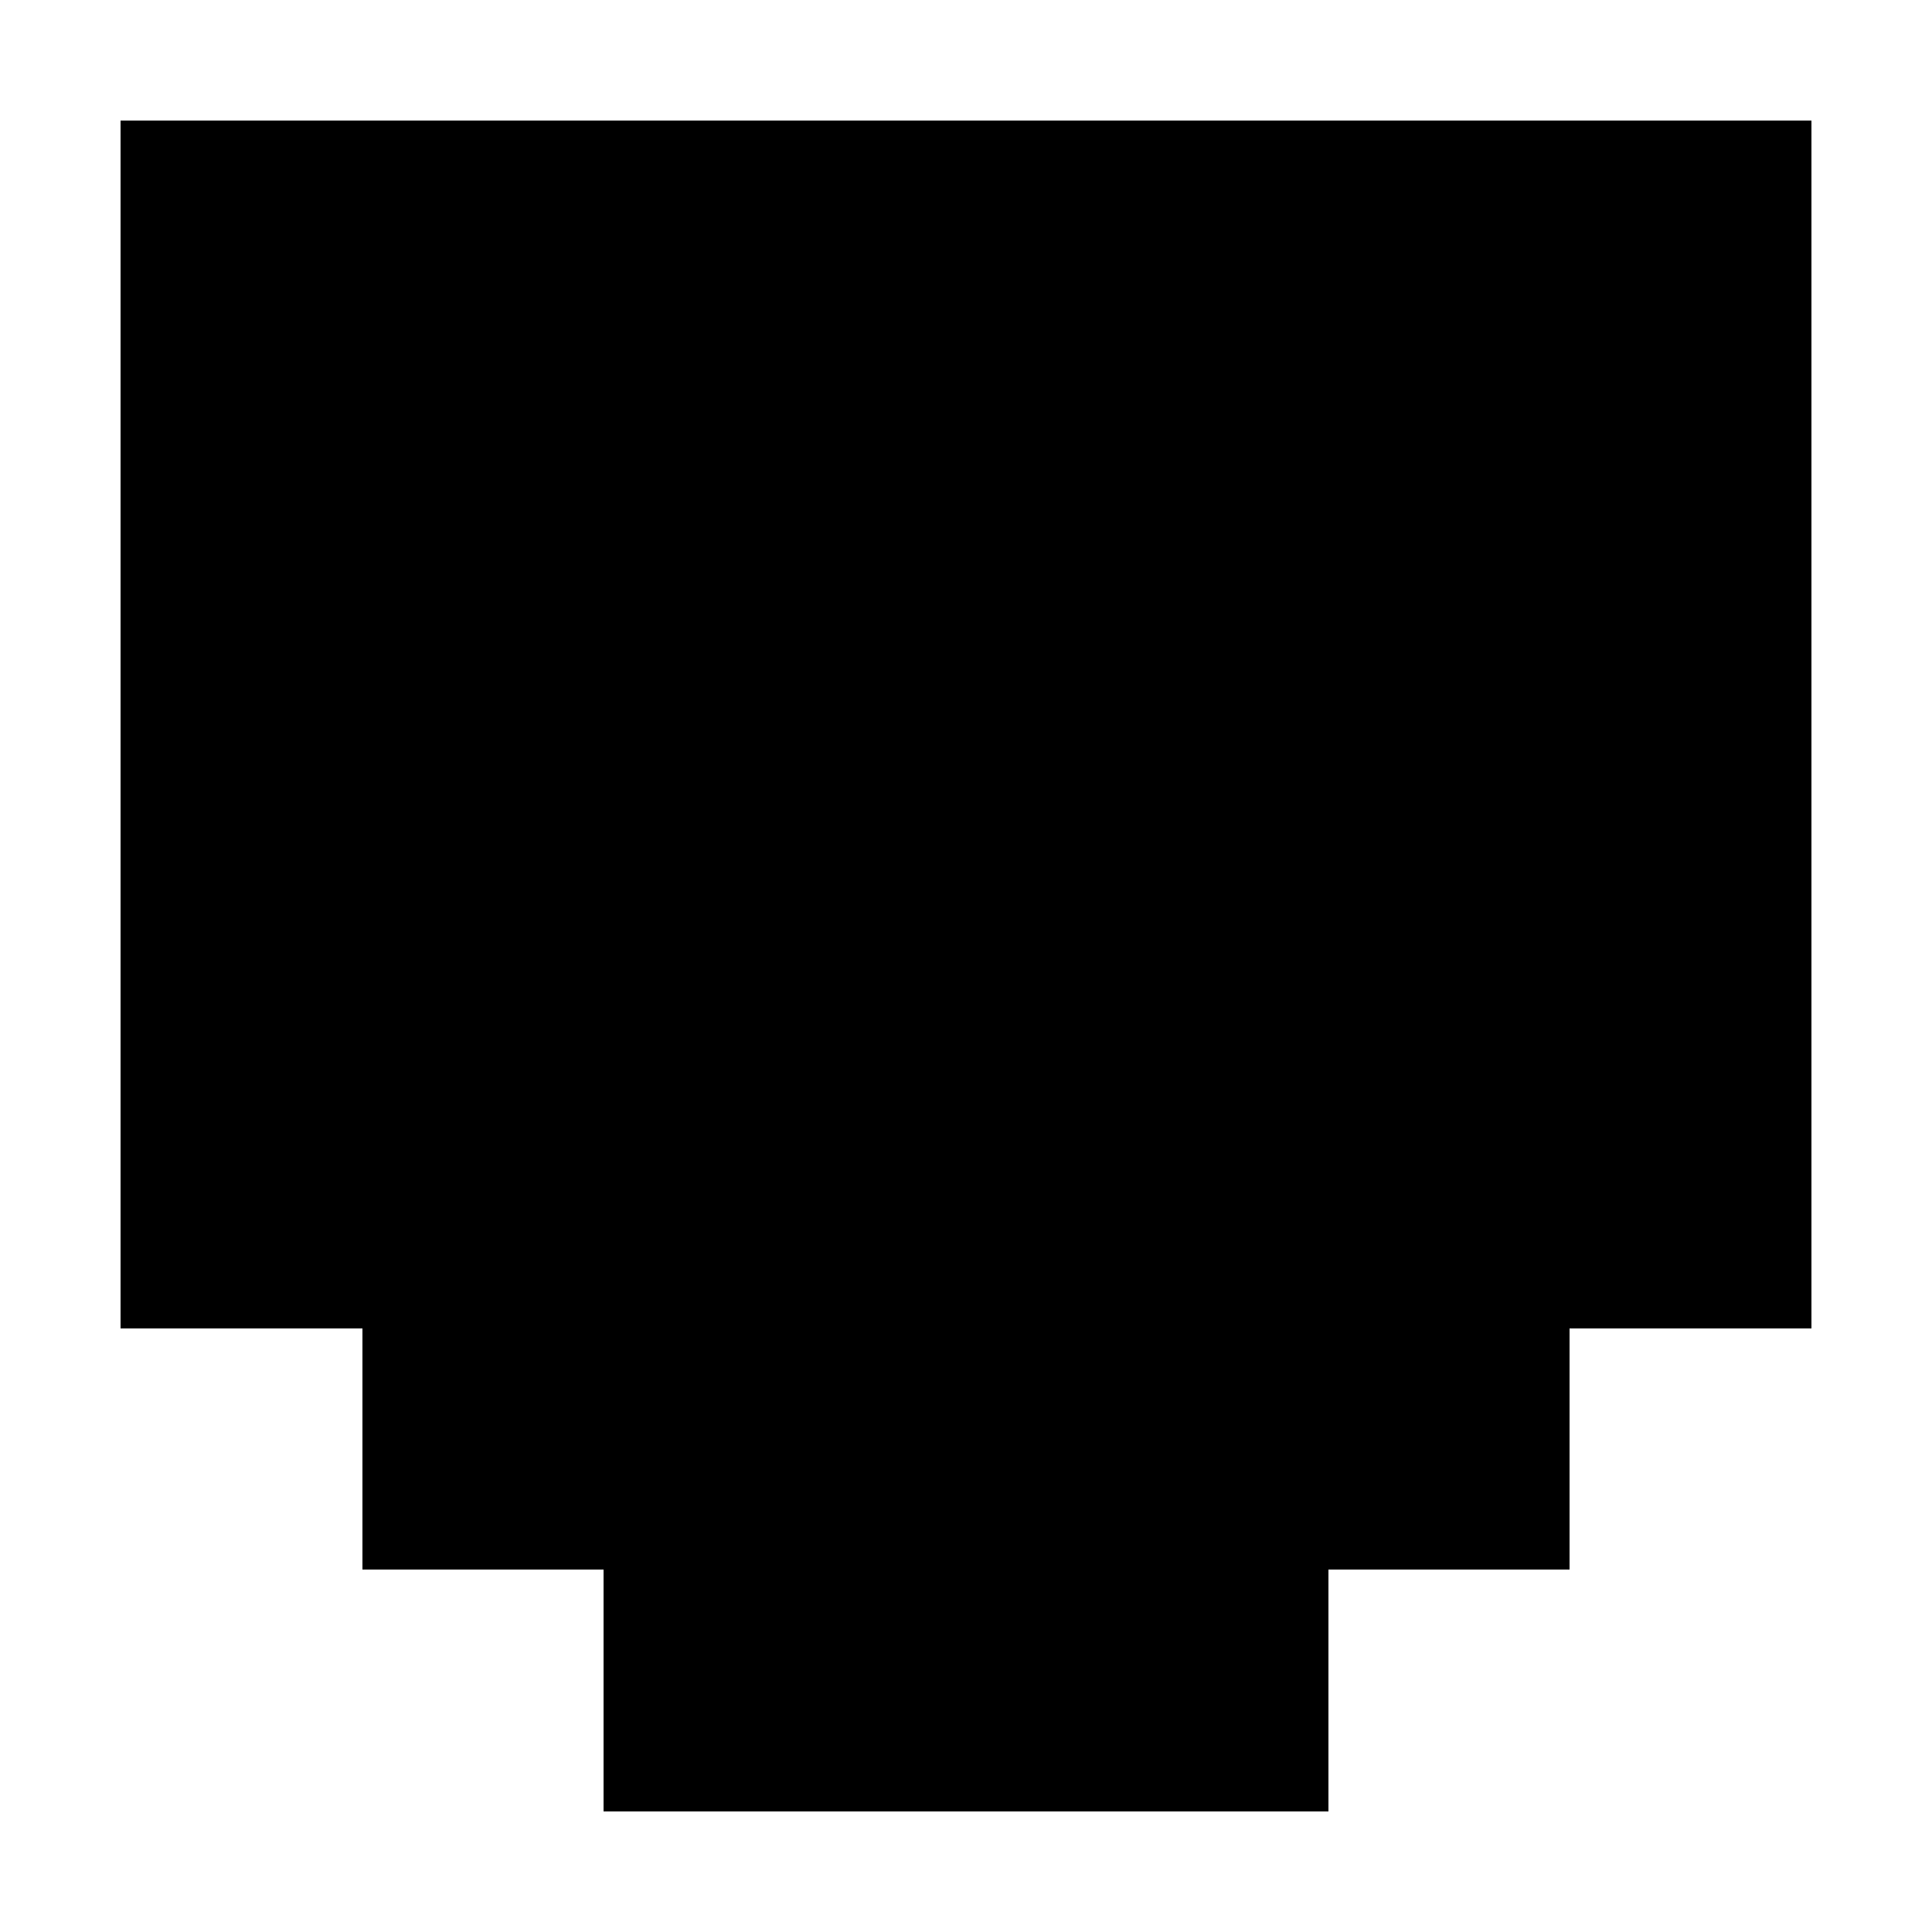
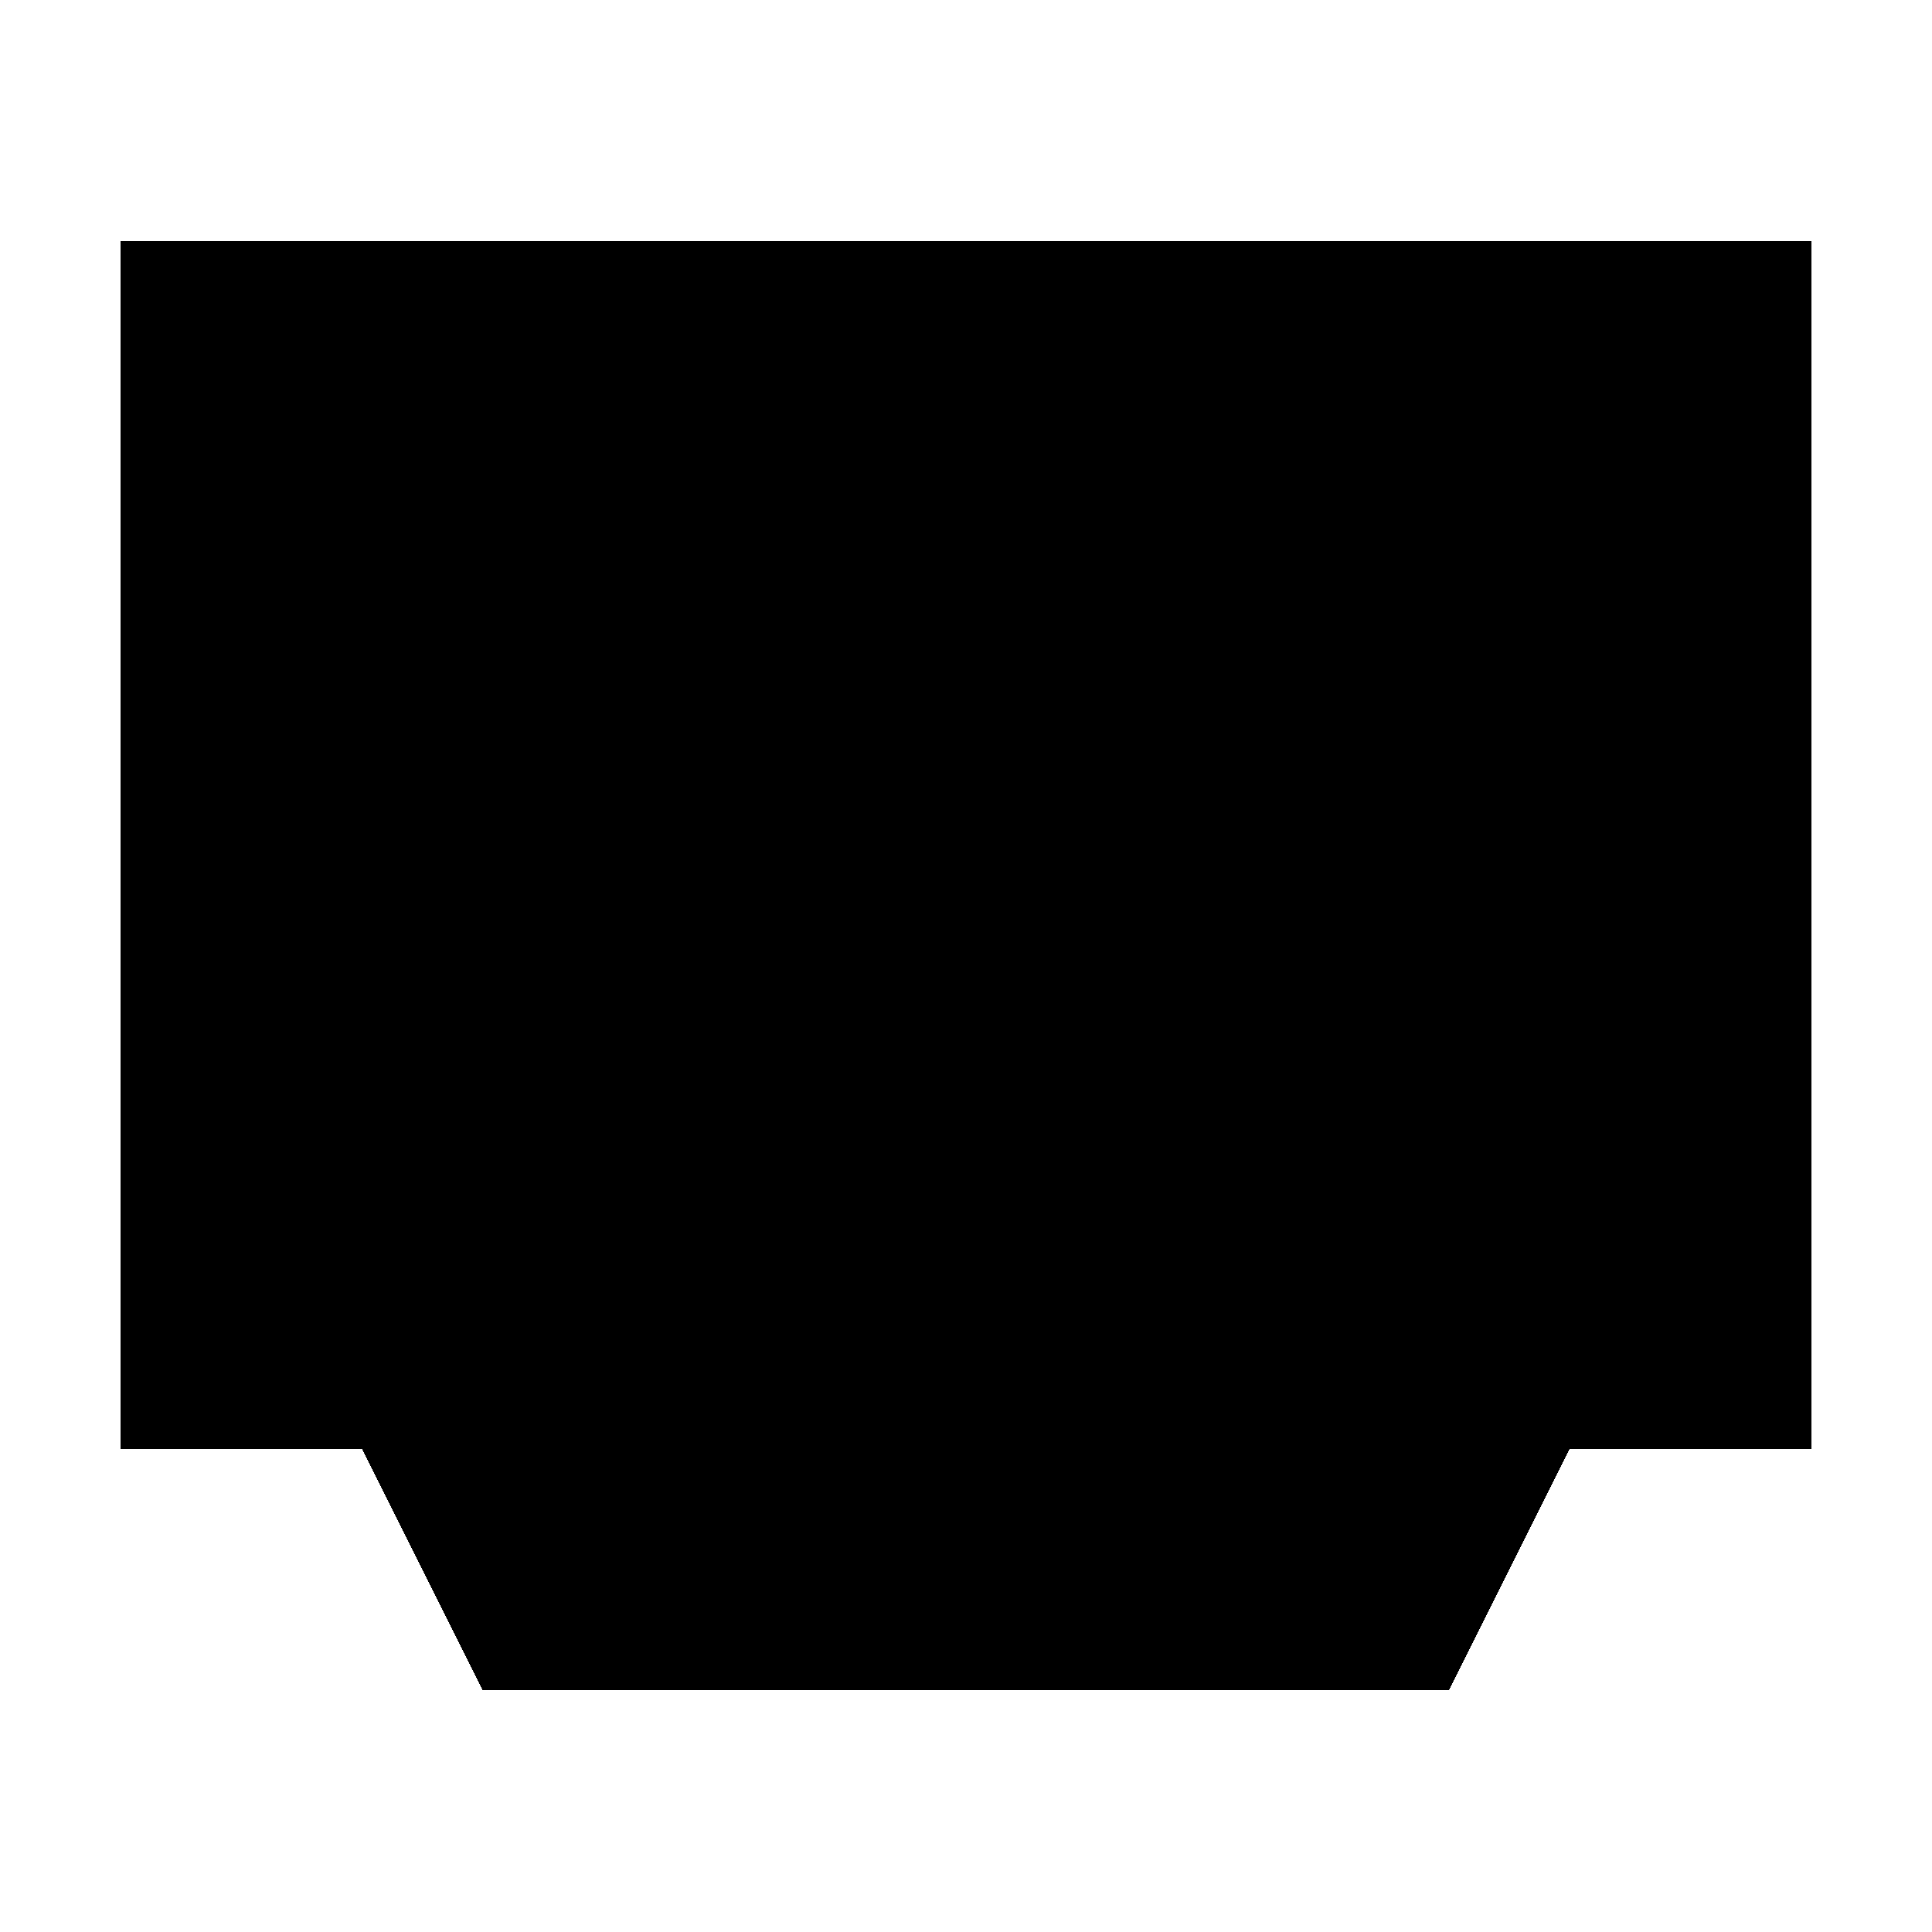
<svg xmlns="http://www.w3.org/2000/svg" xmlns:xlink="http://www.w3.org/1999/xlink" width="16" height="16" id="svg2" version="1.1" shape-rendering="crispEdges">
  <defs id="defs4">
    <linearGradient id="linearGradient5306">
      <stop style="stop-color:#ffffff;stop-opacity:0.099;" offset="0" id="stop5308" />
      <stop style="stop-color:#ffffff;stop-opacity:0;" offset="1" id="stop5310" />
    </linearGradient>
    <linearGradient id="linearGradient5290">
      <stop style="stop-color:#00ffff;stop-opacity:0.098;" offset="0" id="stop5292" />
      <stop id="stop6740" offset="0.5" style="stop-color:#00ff7f;stop-opacity:0.047;" />
      <stop style="stop-color:#00ff00;stop-opacity:0;" offset="1" id="stop5294" />
    </linearGradient>
    <linearGradient id="linearGradient5188">
      <stop style="stop-color:#64b5f6;stop-opacity:0.247;" offset="0" id="stop5198" />
      <stop style="stop-color:#64b5f6;stop-opacity:0;" offset="1" id="stop5192" />
    </linearGradient>
    <linearGradient id="linearGradient3975">
      <stop style="stop-color:#ff5555;stop-opacity:1;" offset="0" id="stop3977" />
    </linearGradient>
    <linearGradient id="linearGradient3969">
      <stop style="stop-color:#87cdde;stop-opacity:1;" offset="0" id="stop3971" />
    </linearGradient>
    <filter id="filter3945" x="0" y="6" width="1.2" style="color-interpolation-filters:sRGB">
      <feDiffuseLighting id="feDiffuseLighting3947" lighting-color="#fdfdfd" surfaceScale="121.495" diffuseConstant="28.448" />
    </filter>
    <filter id="filter3979" style="color-interpolation-filters:sRGB">
      <feFlood flood-opacity="0.2" flood-color="rgb(0,0,0)" result="flood" id="feFlood3981" />
      <feComposite in="flood" in2="SourceGraphic" operator="in" result="composite1" id="feComposite3983" />
      <feGaussianBlur stdDeviation="6" result="blur" id="feGaussianBlur3985" />
      <feOffset dx="0" dy="6" result="offset" id="feOffset3987" />
      <feComposite in="SourceGraphic" in2="offset" operator="over" result="fbSourceGraphic" id="feComposite3989" />
      <feColorMatrix result="fbSourceGraphicAlpha" in="fbSourceGraphic" values="0 0 0 -1 0 0 0 0 -1 0 0 0 0 -1 0 0 0 0 1 0" id="feColorMatrix3991" />
      <feFlood id="feFlood3993" flood-opacity="0.2" flood-color="rgb(0,0,0)" result="flood" in="fbSourceGraphic" />
      <feComposite id="feComposite3995" in2="fbSourceGraphic" in="flood" operator="in" result="composite1" />
      <feGaussianBlur id="feGaussianBlur3997" stdDeviation="6" result="blur" />
      <feOffset id="feOffset3999" dx="0" dy="6" result="offset" />
      <feComposite id="feComposite4001" in2="offset" in="fbSourceGraphic" operator="over" result="composite2" />
    </filter>
    <filter style="color-interpolation-filters:sRGB" id="filter3876">
      <feFlood flood-opacity="0.2" flood-color="rgb(0,0,0)" result="flood" id="feFlood3878" />
      <feComposite in="flood" in2="SourceGraphic" operator="in" result="composite1" id="feComposite3880" />
      <feGaussianBlur stdDeviation="6" result="blur" id="feGaussianBlur3882" />
      <feOffset dx="0" dy="6" result="offset" id="feOffset3884" />
      <feComposite in="SourceGraphic" in2="offset" operator="over" result="fbSourceGraphic" id="feComposite3886" />
      <feColorMatrix result="fbSourceGraphicAlpha" in="fbSourceGraphic" values="0 0 0 -1 0 0 0 0 -1 0 0 0 0 -1 0 0 0 0 1 0" id="feColorMatrix3888" />
      <feFlood id="feFlood3890" flood-opacity="0.397" flood-color="rgb(0,0,0)" result="flood" in="fbSourceGraphic" />
      <feComposite id="feComposite3892" in2="fbSourceGraphic" in="flood" operator="in" result="composite1" />
      <feGaussianBlur id="feGaussianBlur3894" stdDeviation="19.2" result="blur" />
      <feOffset id="feOffset3896" dx="0" dy="6" result="offset" />
      <feComposite id="feComposite3898" in2="offset" in="fbSourceGraphic" operator="over" result="fbSourceGraphic" />
      <feColorMatrix result="fbSourceGraphicAlpha" in="fbSourceGraphic" values="0 0 0 -1 0 0 0 0 -1 0 0 0 0 -1 0 0 0 0 1 0" id="feColorMatrix3900" />
      <feFlood id="feFlood3902" flood-opacity="0.8" flood-color="rgb(0,0,0)" result="flood" in="fbSourceGraphic" />
      <feComposite id="feComposite3904" in2="fbSourceGraphic" in="flood" operator="in" result="composite1" />
      <feGaussianBlur id="feGaussianBlur3906" stdDeviation="19.2" result="blur" />
      <feOffset id="feOffset3908" dx="0" dy="6" result="offset" />
      <feComposite id="feComposite3910" in2="offset" in="fbSourceGraphic" operator="over" result="fbSourceGraphic" />
      <feColorMatrix result="fbSourceGraphicAlpha" in="fbSourceGraphic" values="0 0 0 -1 0 0 0 0 -1 0 0 0 0 -1 0 0 0 0 1 0" id="feColorMatrix3912" />
      <feFlood id="feFlood3914" flood-opacity="0.8" flood-color="rgb(0,0,0)" result="flood" in="fbSourceGraphic" />
      <feComposite id="feComposite3916" in2="fbSourceGraphic" in="flood" operator="in" result="composite1" />
      <feGaussianBlur id="feGaussianBlur3918" stdDeviation="26.1" result="blur" />
      <feOffset id="feOffset3920" dx="0" dy="6" result="offset" />
      <feComposite id="feComposite3922" in2="offset" in="fbSourceGraphic" operator="over" result="fbSourceGraphic" />
      <feColorMatrix result="fbSourceGraphicAlpha" in="fbSourceGraphic" values="0 0 0 -1 0 0 0 0 -1 0 0 0 0 -1 0 0 0 0 1 0" id="feColorMatrix3924" />
      <feFlood id="feFlood3926" flood-opacity="0.8" flood-color="rgb(0,0,0)" result="flood" in="fbSourceGraphic" />
      <feComposite id="feComposite3928" in2="fbSourceGraphic" in="flood" operator="in" result="composite1" />
      <feGaussianBlur id="feGaussianBlur3930" stdDeviation="35.7" result="blur" />
      <feOffset id="feOffset3932" dx="0" dy="6" result="offset" />
      <feComposite id="feComposite3934" in2="offset" in="fbSourceGraphic" operator="over" result="fbSourceGraphic" />
      <feColorMatrix result="fbSourceGraphicAlpha" in="fbSourceGraphic" values="0 0 0 -1 0 0 0 0 -1 0 0 0 0 -1 0 0 0 0 1 0" id="feColorMatrix3936" />
      <feFlood id="feFlood3938" flood-opacity="0.8" flood-color="rgb(0,0,0)" result="flood" in="fbSourceGraphic" />
      <feComposite id="feComposite3940" in2="fbSourceGraphic" in="flood" operator="in" result="composite1" />
      <feGaussianBlur id="feGaussianBlur3942" stdDeviation="6" result="blur" />
      <feOffset id="feOffset3944" dx="0" dy="6" result="offset" />
      <feComposite id="feComposite3946" in2="offset" in="fbSourceGraphic" operator="over" result="fbSourceGraphic" />
      <feColorMatrix result="fbSourceGraphicAlpha" in="fbSourceGraphic" values="0 0 0 -1 0 0 0 0 -1 0 0 0 0 -1 0 0 0 0 1 0" id="feColorMatrix3948" />
      <feFlood id="feFlood3950" flood-opacity="0.8" flood-color="rgb(0,0,0)" result="flood" in="fbSourceGraphic" />
      <feComposite id="feComposite3952" in2="fbSourceGraphic" in="flood" operator="in" result="composite1" />
      <feGaussianBlur id="feGaussianBlur3954" stdDeviation="21.7" result="blur" />
      <feOffset id="feOffset3956" dx="0" dy="6" result="offset" />
      <feComposite id="feComposite3958" in2="offset" in="fbSourceGraphic" operator="over" result="fbSourceGraphic" />
      <feColorMatrix result="fbSourceGraphicAlpha" in="fbSourceGraphic" values="0 0 0 -1 0 0 0 0 -1 0 0 0 0 -1 0 0 0 0 1 0" id="feColorMatrix3960" />
      <feFlood id="feFlood3962" flood-opacity="0.8" flood-color="rgb(0,0,0)" result="flood" in="fbSourceGraphic" />
      <feComposite id="feComposite3964" in2="fbSourceGraphic" in="flood" operator="in" result="composite1" />
      <feGaussianBlur id="feGaussianBlur3966" stdDeviation="21.7" result="blur" />
      <feOffset id="feOffset3968" dx="0" dy="1.9" result="offset" />
      <feComposite id="feComposite3970" in2="offset" in="fbSourceGraphic" operator="over" result="fbSourceGraphic" />
      <feColorMatrix result="fbSourceGraphicAlpha" in="fbSourceGraphic" values="0 0 0 -1 0 0 0 0 -1 0 0 0 0 -1 0 0 0 0 1 0" id="feColorMatrix3972" />
      <feFlood id="feFlood3974" flood-opacity="0.8" flood-color="rgb(0,0,0)" result="flood" in="fbSourceGraphic" />
      <feComposite id="feComposite3976" in2="fbSourceGraphic" in="flood" operator="in" result="composite1" />
      <feGaussianBlur id="feGaussianBlur3978" stdDeviation="21.7" result="blur" />
      <feOffset id="feOffset3980" dx="3.6" dy="1.9" result="offset" />
      <feComposite id="feComposite3982" in2="offset" in="fbSourceGraphic" operator="over" result="fbSourceGraphic" />
      <feColorMatrix result="fbSourceGraphicAlpha" in="fbSourceGraphic" values="0 0 0 -1 0 0 0 0 -1 0 0 0 0 -1 0 0 0 0 1 0" id="feColorMatrix3984" />
      <feFlood id="feFlood3986" flood-opacity="0.8" flood-color="rgb(0,0,0)" result="flood" in="fbSourceGraphic" />
      <feComposite id="feComposite3988" in2="fbSourceGraphic" in="flood" operator="in" result="composite1" />
      <feGaussianBlur id="feGaussianBlur3990" stdDeviation="21.7" result="blur" />
      <feOffset id="feOffset3992" dx="9.6" dy="1.9" result="offset" />
      <feComposite id="feComposite3994" in2="offset" in="fbSourceGraphic" operator="over" result="fbSourceGraphic" />
      <feColorMatrix result="fbSourceGraphicAlpha" in="fbSourceGraphic" values="0 0 0 -1 0 0 0 0 -1 0 0 0 0 -1 0 0 0 0 1 0" id="feColorMatrix3996" />
      <feFlood id="feFlood3998" flood-opacity="0.8" flood-color="rgb(0,0,0)" result="flood" in="fbSourceGraphic" />
      <feComposite id="feComposite4000" in2="fbSourceGraphic" in="flood" operator="in" result="composite1" />
      <feGaussianBlur id="feGaussianBlur4002" stdDeviation="21.7" result="blur" />
      <feOffset id="feOffset4004" dx="1.2" dy="1.9" result="offset" />
      <feComposite id="feComposite4006" in2="offset" in="fbSourceGraphic" operator="over" result="fbSourceGraphic" />
      <feColorMatrix result="fbSourceGraphicAlpha" in="fbSourceGraphic" values="0 0 0 -1 0 0 0 0 -1 0 0 0 0 -1 0 0 0 0 1 0" id="feColorMatrix4008" />
      <feFlood id="feFlood4010" flood-opacity="0.8" flood-color="rgb(0,0,0)" result="flood" in="fbSourceGraphic" />
      <feComposite id="feComposite4012" in2="fbSourceGraphic" in="flood" operator="in" result="composite1" />
      <feGaussianBlur id="feGaussianBlur4014" stdDeviation="21.7" result="blur" />
      <feOffset id="feOffset4016" dx="-1.4" dy="1.9" result="offset" />
      <feComposite id="feComposite4018" in2="offset" in="fbSourceGraphic" operator="over" result="fbSourceGraphic" />
      <feColorMatrix result="fbSourceGraphicAlpha" in="fbSourceGraphic" values="0 0 0 -1 0 0 0 0 -1 0 0 0 0 -1 0 0 0 0 1 0" id="feColorMatrix4020" />
      <feFlood id="feFlood4022" flood-opacity="0.8" flood-color="rgb(0,0,0)" result="flood" in="fbSourceGraphic" />
      <feComposite id="feComposite4024" in2="fbSourceGraphic" in="flood" operator="in" result="composite1" />
      <feGaussianBlur id="feGaussianBlur4026" stdDeviation="21.7" result="blur" />
      <feOffset id="feOffset4028" dx="0.3" dy="1.9" result="offset" />
      <feComposite id="feComposite4030" in2="offset" in="fbSourceGraphic" operator="over" result="fbSourceGraphic" />
      <feColorMatrix result="fbSourceGraphicAlpha" in="fbSourceGraphic" values="0 0 0 -1 0 0 0 0 -1 0 0 0 0 -1 0 0 0 0 1 0" id="feColorMatrix4032" />
      <feFlood id="feFlood4034" flood-opacity="0.8" flood-color="rgb(0,0,0)" result="flood" in="fbSourceGraphic" />
      <feComposite id="feComposite4036" in2="fbSourceGraphic" in="flood" operator="in" result="composite1" />
      <feGaussianBlur id="feGaussianBlur4038" stdDeviation="21.7" result="blur" />
      <feOffset id="feOffset4040" dx="-8.04912e-16" dy="1.9" result="offset" />
      <feComposite id="feComposite4042" in2="offset" in="fbSourceGraphic" operator="over" result="fbSourceGraphic" />
      <feColorMatrix result="fbSourceGraphicAlpha" in="fbSourceGraphic" values="0 0 0 -1 0 0 0 0 -1 0 0 0 0 -1 0 0 0 0 1 0" id="feColorMatrix4044" />
      <feFlood id="feFlood4046" flood-opacity="0.8" flood-color="rgb(0,0,0)" result="flood" in="fbSourceGraphic" />
      <feComposite id="feComposite4048" in2="fbSourceGraphic" in="flood" operator="in" result="composite1" />
      <feGaussianBlur id="feGaussianBlur4050" stdDeviation="21.7" result="blur" />
      <feOffset id="feOffset4052" dx="-8.04912e-16" dy="3.6" result="offset" />
      <feComposite id="feComposite4054" in2="offset" in="fbSourceGraphic" operator="over" result="fbSourceGraphic" />
      <feColorMatrix result="fbSourceGraphicAlpha" in="fbSourceGraphic" values="0 0 0 -1 0 0 0 0 -1 0 0 0 0 -1 0 0 0 0 1 0" id="feColorMatrix4056" />
      <feFlood id="feFlood4058" flood-opacity="0.8" flood-color="rgb(0,0,0)" result="flood" in="fbSourceGraphic" />
      <feComposite id="feComposite4060" in2="fbSourceGraphic" in="flood" operator="in" result="composite1" />
      <feGaussianBlur id="feGaussianBlur4062" stdDeviation="6" result="blur" />
      <feOffset id="feOffset4064" dx="-8.04912e-16" dy="3.6" result="offset" />
      <feComposite id="feComposite4066" in2="offset" in="fbSourceGraphic" operator="over" result="fbSourceGraphic" />
      <feColorMatrix result="fbSourceGraphicAlpha" in="fbSourceGraphic" values="0 0 0 -1 0 0 0 0 -1 0 0 0 0 -1 0 0 0 0 1 0" id="feColorMatrix4080" />
      <feFlood id="feFlood4082" flood-opacity="0.8" flood-color="rgb(0,0,0)" result="flood" in="fbSourceGraphic" />
      <feComposite id="feComposite4084" in2="fbSourceGraphic" in="flood" operator="in" result="composite1" />
      <feGaussianBlur id="feGaussianBlur4086" stdDeviation="6" result="blur" />
      <feOffset id="feOffset4088" dx="-8.04912e-16" dy="3.6" result="offset" />
      <feComposite id="feComposite4090" in2="offset" in="fbSourceGraphic" operator="over" result="fbSourceGraphic" />
      <feColorMatrix result="fbSourceGraphicAlpha" in="fbSourceGraphic" values="0 0 0 -1 0 0 0 0 -1 0 0 0 0 -1 0 0 0 0 1 0" id="feColorMatrix4092" />
      <feFlood id="feFlood4094" flood-opacity="0.8" flood-color="rgb(0,0,0)" result="flood" in="fbSourceGraphic" />
      <feComposite id="feComposite4096" in2="fbSourceGraphic" in="flood" operator="in" result="composite1" />
      <feGaussianBlur id="feGaussianBlur4098" stdDeviation="6" result="blur" />
      <feOffset id="feOffset4100" dx="-8.04912e-16" dy="7.7" result="offset" />
      <feComposite id="feComposite4102" in2="offset" in="fbSourceGraphic" operator="over" result="fbSourceGraphic" />
      <feColorMatrix result="fbSourceGraphicAlpha" in="fbSourceGraphic" values="0 0 0 -1 0 0 0 0 -1 0 0 0 0 -1 0 0 0 0 1 0" id="feColorMatrix4104" />
      <feFlood id="feFlood4106" flood-opacity="0.8" flood-color="rgb(0,0,0)" result="flood" in="fbSourceGraphic" />
      <feComposite id="feComposite4108" in2="fbSourceGraphic" in="flood" operator="in" result="composite1" />
      <feGaussianBlur id="feGaussianBlur4110" stdDeviation="6" result="blur" />
      <feOffset id="feOffset4112" dx="-8.04912e-16" dy="11.6" result="offset" />
      <feComposite id="feComposite4114" in2="offset" in="fbSourceGraphic" operator="over" result="fbSourceGraphic" />
      <feColorMatrix result="fbSourceGraphicAlpha" in="fbSourceGraphic" values="0 0 0 -1 0 0 0 0 -1 0 0 0 0 -1 0 0 0 0 1 0" id="feColorMatrix4116" />
      <feFlood id="feFlood4118" flood-opacity="0.5" flood-color="rgb(0,0,0)" result="flood" in="fbSourceGraphic" />
      <feComposite id="feComposite4120" in2="fbSourceGraphic" in="flood" operator="in" result="composite1" />
      <feGaussianBlur id="feGaussianBlur4122" stdDeviation="6" result="blur" />
      <feOffset id="feOffset4124" dx="-8.04912e-16" dy="11.6" result="offset" />
      <feComposite id="feComposite4126" in2="offset" in="fbSourceGraphic" operator="over" result="fbSourceGraphic" />
      <feColorMatrix result="fbSourceGraphicAlpha" in="fbSourceGraphic" values="0 0 0 -1 0 0 0 0 -1 0 0 0 0 -1 0 0 0 0 1 0" id="feColorMatrix4128" />
      <feFlood id="feFlood4130" flood-opacity="0.3" flood-color="rgb(0,0,0)" result="flood" in="fbSourceGraphic" />
      <feComposite id="feComposite4132" in2="fbSourceGraphic" in="flood" operator="in" result="composite1" />
      <feGaussianBlur id="feGaussianBlur4134" stdDeviation="6" result="blur" />
      <feOffset id="feOffset4136" dx="-8.04912e-16" dy="11.6" result="offset" />
      <feComposite id="feComposite4138" in2="offset" in="fbSourceGraphic" operator="over" result="fbSourceGraphic" />
      <feColorMatrix result="fbSourceGraphicAlpha" in="fbSourceGraphic" values="0 0 0 -1 0 0 0 0 -1 0 0 0 0 -1 0 0 0 0 1 0" id="feColorMatrix4140" />
      <feFlood id="feFlood4142" flood-opacity="0.2" flood-color="rgb(0,0,0)" result="flood" in="fbSourceGraphic" />
      <feComposite id="feComposite4144" in2="fbSourceGraphic" in="flood" operator="in" result="composite1" />
      <feGaussianBlur id="feGaussianBlur4146" stdDeviation="6" result="blur" />
      <feOffset id="feOffset4148" dx="-8.04912e-16" dy="11.6" result="offset" />
      <feComposite id="feComposite4150" in2="offset" in="fbSourceGraphic" operator="over" result="fbSourceGraphic" />
      <feColorMatrix result="fbSourceGraphicAlpha" in="fbSourceGraphic" values="0 0 0 -1 0 0 0 0 -1 0 0 0 0 -1 0 0 0 0 1 0" id="feColorMatrix4152" />
      <feFlood id="feFlood4154" flood-opacity="0.2" flood-color="rgb(0,0,0)" result="flood" in="fbSourceGraphic" />
      <feComposite id="feComposite4156" in2="fbSourceGraphic" in="flood" operator="in" result="composite1" />
      <feGaussianBlur id="feGaussianBlur4158" stdDeviation="6" result="blur" />
      <feOffset id="feOffset4160" dx="-8.04912e-16" dy="11.6" result="offset" />
      <feComposite id="feComposite4162" in2="offset" in="fbSourceGraphic" operator="over" result="fbSourceGraphic" />
      <feColorMatrix result="fbSourceGraphicAlpha" in="fbSourceGraphic" values="0 0 0 -1 0 0 0 0 -1 0 0 0 0 -1 0 0 0 0 1 0" id="feColorMatrix4164" />
      <feFlood id="feFlood4166" flood-opacity="0.2" flood-color="rgb(0,0,0)" result="flood" in="fbSourceGraphic" />
      <feComposite id="feComposite4168" in2="fbSourceGraphic" in="flood" operator="in" result="composite1" />
      <feGaussianBlur id="feGaussianBlur4170" stdDeviation="6" result="blur" />
      <feOffset id="feOffset4172" dx="-8.04912e-16" dy="6" result="offset" />
      <feComposite id="feComposite4174" in2="offset" in="fbSourceGraphic" operator="over" result="composite2" />
    </filter>
    <filter id="filter4522" style="color-interpolation-filters:sRGB">
      <feGaussianBlur stdDeviation="3" id="feGaussianBlur4524" />
      <feColorMatrix result="fbSourceGraphic" values="1 0 0 0 0 0 1 0 0 0 0 0 1 0 0 0 0 0 6 -2.5 " id="feColorMatrix4526" />
    </filter>
    <filter id="filter4576" style="color-interpolation-filters:sRGB">
      <feGaussianBlur stdDeviation="3" id="feGaussianBlur4578" />
      <feColorMatrix result="fbSourceGraphic" values="1 0 0 0 0 0 1 0 0 0 0 0 1 0 0 0 0 0 6 -2.5 " id="feColorMatrix4580" />
    </filter>
    <filter id="filter4576-0" style="color-interpolation-filters:sRGB">
      <feGaussianBlur stdDeviation="3" id="feGaussianBlur4578-8" />
      <feColorMatrix result="fbSourceGraphic" values="1 0 0 0 0 0 1 0 0 0 0 0 1 0 0 0 0 0 6 -2.5 " id="feColorMatrix4580-0" />
    </filter>
    <filter id="filter4576-0-0" style="color-interpolation-filters:sRGB">
      <feGaussianBlur stdDeviation="3" id="feGaussianBlur4578-8-5" />
      <feColorMatrix result="fbSourceGraphic" values="1 0 0 0 0 0 1 0 0 0 0 0 1 0 0 0 0 0 6 -2.5 " id="feColorMatrix4580-0-2" />
    </filter>
    <filter id="filter4576-0-0-4" style="color-interpolation-filters:sRGB">
      <feGaussianBlur stdDeviation="3" id="feGaussianBlur4578-8-5-2" />
      <feColorMatrix result="fbSourceGraphic" values="1 0 0 0 0 0 1 0 0 0 0 0 1 0 0 0 0 0 6 -2.5 " id="feColorMatrix4580-0-2-7" />
    </filter>
    <radialGradient xlink:href="#linearGradient5306" id="radialGradient5296" cx="9" cy="1032.112" fx="9" fy="1032.112" r="10.125" gradientUnits="userSpaceOnUse" gradientTransform="matrix(1.944444,0,0,1.944447,-13.5625,-977.5881)" />
    <linearGradient xlink:href="#linearGradient5306" id="linearGradient5312" x1="-15.75" y1="1029.3" x2="23.625" y2="1029.3" gradientUnits="userSpaceOnUse" />
    <linearGradient id="linearGradient3783-1">
      <stop id="stop3785-2" offset="0" style="stop-color:#1e94d3;stop-opacity:1;" />
      <stop style="stop-color:#1e94d3;stop-opacity:1;" offset="1" id="stop3803-6" />
    </linearGradient>
    <linearGradient gradientUnits="userSpaceOnUse" y2="50" x2="30" y1="90" x1="-10" id="linearGradient3827-7" xlink:href="#linearGradient3783-1" />
    <linearGradient gradientUnits="userSpaceOnUse" y2="50" x2="30" y1="90" x1="-10" id="linearGradient3827" xlink:href="#linearGradient3783" />
    <linearGradient id="linearGradient3783">
      <stop id="stop3785" offset="0" style="stop-color:#1e94d3;stop-opacity:1;" />
      <stop style="stop-color:#1e94d3;stop-opacity:1;" offset="1" id="stop3803" />
    </linearGradient>
    <linearGradient id="linearGradient3821">
      <stop id="stop3823" offset="0" style="stop-color:#37aee2;stop-opacity:1;" />
      <stop id="stop3825" offset="1" style="stop-color:#1e96c8;stop-opacity:1;" />
    </linearGradient>
    <linearGradient id="linearGradient3829">
      <stop style="stop-color:#1f96d4;stop-opacity:1;" offset="0" id="stop3831" />
      <stop style="stop-color:#37aee2;stop-opacity:1;" offset="1" id="stop3833" />
    </linearGradient>
    <linearGradient id="linearGradient3877">
      <stop id="stop3879" offset="0" style="stop-color:#eff7fc;stop-opacity:1;" />
      <stop id="stop3881" offset="1" style="stop-color:#ffffff;stop-opacity:1;" />
    </linearGradient>
    <linearGradient id="linearGradient3689">
      <stop id="stop3691" offset="0" style="stop-color:#f68000;stop-opacity:1;" />
      <stop id="stop3693" offset="1" style="stop-color:#fd9800;stop-opacity:1;" />
    </linearGradient>
    <linearGradient id="linearGradient3675">
      <stop id="stop3677" offset="0" style="stop-color:#ffb900;stop-opacity:1;" />
      <stop id="stop3679" offset="1" style="stop-color:#ffd76b;stop-opacity:1;" />
    </linearGradient>
    <linearGradient y2="463.262" x2="412.23" y1="461.921" x1="-113.893" gradientUnits="userSpaceOnUse" id="linearGradient3840" xlink:href="#linearGradient3675" />
    <linearGradient id="linearGradient3634">
      <stop style="stop-color:#7a8288;stop-opacity:1;" offset="0" id="stop3636" />
      <stop id="stop3638" offset="0.076" style="stop-color:#9fa3a7;stop-opacity:1;" />
      <stop style="stop-color:#7d858b;stop-opacity:1;" offset="1" id="stop3640" />
    </linearGradient>
    <linearGradient y2="12.703" x2="151.346" y1="-0.642" x1="107.209" gradientTransform="matrix(0.2822222,0,0,0.2822222,-0.1398399,-0.01181449)" gradientUnits="userSpaceOnUse" id="linearGradient3838" xlink:href="#linearGradient3634" />
    <linearGradient id="linearGradient3712">
      <stop id="stop3714" offset="0" style="stop-color:#a1abb2;stop-opacity:1;" />
      <stop style="stop-color:#eaeced;stop-opacity:1;" offset="0.148" id="stop3720" />
      <stop id="stop3716" offset="1" style="stop-color:#c6ccd0;stop-opacity:1;" />
    </linearGradient>
    <linearGradient y2="27.389" x2="164.759" y1="12.641" x1="104.886" gradientUnits="userSpaceOnUse" id="linearGradient3836" xlink:href="#linearGradient3712" />
    <linearGradient id="linearGradient3702">
      <stop id="stop3704" offset="0" style="stop-color:#7a8288;stop-opacity:1;" />
      <stop style="stop-color:#9fa3a7;stop-opacity:1;" offset="0.529" id="stop3710" />
      <stop id="stop3706" offset="1" style="stop-color:#7d858b;stop-opacity:1;" />
    </linearGradient>
    <linearGradient y2="268.415" x2="334.031" y1="252.484" x1="18.875" gradientUnits="userSpaceOnUse" id="linearGradient3834" xlink:href="#linearGradient3702" />
    <linearGradient id="linearGradient3626">
      <stop style="stop-color:#a1abb2;stop-opacity:1;" offset="0" id="stop3628" />
      <stop id="stop3630" offset="0.083" style="stop-color:#eaeced;stop-opacity:1;" />
      <stop style="stop-color:#c6ccd0;stop-opacity:1;" offset="1" id="stop3632" />
    </linearGradient>
    <linearGradient y2="290.7" x2="278.432" y1="228.6" x1="44.104" gradientUnits="userSpaceOnUse" id="linearGradient3832" xlink:href="#linearGradient3626" />
    <linearGradient id="linearGradient3646">
      <stop id="stop3648" offset="0" style="stop-color:#f48200;stop-opacity:0;" />
      <stop style="stop-color:#f48200;stop-opacity:0.728;" offset="0.589" id="stop3654" />
      <stop id="stop3658" offset="0.816" style="stop-color:#cc5f00;stop-opacity:1;" />
      <stop id="stop3650" offset="1" style="stop-color:#a43d00;stop-opacity:1;" />
    </linearGradient>
    <linearGradient y2="55.356" x2="261.622" y1="70.105" x1="115.202" gradientUnits="userSpaceOnUse" id="linearGradient3830" xlink:href="#linearGradient3646" />
    <linearGradient id="linearGradient3668">
      <stop style="stop-color:#9b4400;stop-opacity:1;" offset="0" id="stop3670" />
      <stop style="stop-color:#e56300;stop-opacity:1;" offset="1" id="stop3672" />
    </linearGradient>
    <linearGradient y2="108.988" x2="93.522" y1="102.284" x1="64.751" gradientUnits="userSpaceOnUse" id="linearGradient3828" xlink:href="#linearGradient3668" />
    <linearGradient id="linearGradient3649">
      <stop id="stop3651" offset="0" style="stop-color:#e26400;stop-opacity:1;" />
      <stop id="stop3653" offset="1" style="stop-color:#ffb900;stop-opacity:1;" />
    </linearGradient>
    <linearGradient y2="125.316" x2="44.376" y1="100.342" x1="40.775" gradientTransform="matrix(1,0,0,1.020233,0,-1.423461)" gradientUnits="userSpaceOnUse" id="linearGradient3826" xlink:href="#linearGradient3649" />
    <linearGradient id="linearGradient3689-2">
      <stop id="stop3691-2" offset="0" style="stop-color:#f68000;stop-opacity:1;" />
      <stop id="stop3693-3" offset="1" style="stop-color:#fd9800;stop-opacity:1;" />
    </linearGradient>
    <linearGradient id="linearGradient3675-8">
      <stop id="stop3677-4" offset="0" style="stop-color:#ffb900;stop-opacity:1;" />
      <stop id="stop3679-7" offset="1" style="stop-color:#ffd76b;stop-opacity:1;" />
    </linearGradient>
    <linearGradient y2="463.262" x2="412.23" y1="461.921" x1="-113.893" gradientUnits="userSpaceOnUse" id="linearGradient3840-4" xlink:href="#linearGradient3675-8" />
    <linearGradient id="linearGradient3634-7">
      <stop style="stop-color:#7a8288;stop-opacity:1;" offset="0" id="stop3636-4" />
      <stop id="stop3638-6" offset="0.076" style="stop-color:#9fa3a7;stop-opacity:1;" />
      <stop style="stop-color:#7d858b;stop-opacity:1;" offset="1" id="stop3640-9" />
    </linearGradient>
    <linearGradient y2="12.703" x2="151.346" y1="-0.642" x1="107.209" gradientTransform="matrix(0.2822222,0,0,0.2822222,-0.1398399,-0.01181449)" gradientUnits="userSpaceOnUse" id="linearGradient3838-1" xlink:href="#linearGradient3634-7" />
    <linearGradient id="linearGradient3712-7">
      <stop id="stop3714-7" offset="0" style="stop-color:#a1abb2;stop-opacity:1;" />
      <stop style="stop-color:#eaeced;stop-opacity:1;" offset="0.148" id="stop3720-2" />
      <stop id="stop3716-3" offset="1" style="stop-color:#c6ccd0;stop-opacity:1;" />
    </linearGradient>
    <linearGradient y2="27.389" x2="164.759" y1="12.641" x1="104.886" gradientUnits="userSpaceOnUse" id="linearGradient3836-7" xlink:href="#linearGradient3712-7" />
    <linearGradient id="linearGradient3702-3">
      <stop id="stop3704-5" offset="0" style="stop-color:#7a8288;stop-opacity:1;" />
      <stop style="stop-color:#9fa3a7;stop-opacity:1;" offset="0.529" id="stop3710-4" />
      <stop id="stop3706-4" offset="1" style="stop-color:#7d858b;stop-opacity:1;" />
    </linearGradient>
    <linearGradient y2="268.415" x2="334.031" y1="252.484" x1="18.875" gradientUnits="userSpaceOnUse" id="linearGradient3834-9" xlink:href="#linearGradient3702-3" />
    <linearGradient id="linearGradient3626-6">
      <stop style="stop-color:#a1abb2;stop-opacity:1;" offset="0" id="stop3628-0" />
      <stop id="stop3630-5" offset="0.083" style="stop-color:#eaeced;stop-opacity:1;" />
      <stop style="stop-color:#c6ccd0;stop-opacity:1;" offset="1" id="stop3632-7" />
    </linearGradient>
    <linearGradient y2="290.7" x2="278.432" y1="228.6" x1="44.104" gradientUnits="userSpaceOnUse" id="linearGradient3832-3" xlink:href="#linearGradient3626-6" />
    <linearGradient id="linearGradient3646-6">
      <stop id="stop3648-6" offset="0" style="stop-color:#f48200;stop-opacity:0;" />
      <stop style="stop-color:#f48200;stop-opacity:0.728;" offset="0.589" id="stop3654-6" />
      <stop id="stop3658-4" offset="0.816" style="stop-color:#cc5f00;stop-opacity:1;" />
      <stop id="stop3650-0" offset="1" style="stop-color:#a43d00;stop-opacity:1;" />
    </linearGradient>
    <linearGradient y2="55.356" x2="261.622" y1="70.105" x1="115.202" gradientUnits="userSpaceOnUse" id="linearGradient3830-6" xlink:href="#linearGradient3646-6" />
    <linearGradient id="linearGradient3668-5">
      <stop style="stop-color:#9b4400;stop-opacity:1;" offset="0" id="stop3670-3" />
      <stop style="stop-color:#e56300;stop-opacity:1;" offset="1" id="stop3672-2" />
    </linearGradient>
    <linearGradient y2="108.988" x2="93.522" y1="102.284" x1="64.751" gradientUnits="userSpaceOnUse" id="linearGradient3828-1" xlink:href="#linearGradient3668-5" />
    <linearGradient id="linearGradient3649-3">
      <stop id="stop3651-9" offset="0" style="stop-color:#e26400;stop-opacity:1;" />
      <stop id="stop3653-7" offset="1" style="stop-color:#ffb900;stop-opacity:1;" />
    </linearGradient>
    <linearGradient y2="125.316" x2="44.376" y1="100.342" x1="40.775" gradientTransform="matrix(1,0,0,1.020233,0,-1.423461)" gradientUnits="userSpaceOnUse" id="linearGradient3826-1" xlink:href="#linearGradient3649-3" />
    <linearGradient id="linearGradient2460" y2="44.984" gradientUnits="userSpaceOnUse" x2="19.36" y1="21.031" x1="19.245">
      <stop id="stop3602" style="stop-color:#fafafa;stop-opacity:1;" offset="0" />
      <stop id="stop3604" style="stop-color:#f0f0f0;stop-opacity:1;" offset="1" />
    </linearGradient>
    <linearGradient xlink:href="#linearGradient2460" id="linearGradient3157" gradientUnits="userSpaceOnUse" gradientTransform="matrix(12.10256,0,0,12.10256,-34.46825,-46.18711)" x1="18.93" y1="6.295" x2="19.36" y2="36.644" />
    <linearGradient id="linearGradient5479-2">
      <stop id="stop5481-7" offset="0" style="stop-color:#be5300;stop-opacity:1;" />
      <stop style="stop-color:#f07300;stop-opacity:1" offset="0.763" id="stop5483-4" />
      <stop id="stop5485-2" offset="1" style="stop-color:#e67700;stop-opacity:1;" />
    </linearGradient>
    <linearGradient y2="134.644" x2="128.507" y1="101.118" x1="4.11" gradientTransform="matrix(1.235159,0,0,1.235159,262.2571,326.9873)" gradientUnits="userSpaceOnUse" id="linearGradient3900" xlink:href="#linearGradient5479-2" />
    <linearGradient id="linearGradient5479-6">
      <stop style="stop-color:#be5300;stop-opacity:1;" offset="0" id="stop5481-6" />
      <stop id="stop5483-0" offset="0.763" style="stop-color:#f07300;stop-opacity:1" />
      <stop style="stop-color:#e67700;stop-opacity:1;" offset="1" id="stop5485-5" />
    </linearGradient>
    <linearGradient xlink:href="#linearGradient5479-6" id="linearGradient5467-1" gradientUnits="userSpaceOnUse" gradientTransform="matrix(1.235159,0,0,1.235159,262.2571,326.9873)" x1="4.11" y1="101.118" x2="128.507" y2="134.644" />
    <linearGradient id="linearGradient5447">
      <stop id="stop5451" offset="0" style="stop-color:#e66e00;stop-opacity:1;" />
      <stop style="stop-color:#e67700;stop-opacity:1;" offset="1" id="stop5453" />
    </linearGradient>
    <linearGradient id="linearGradient5479">
      <stop style="stop-color:#be5300;stop-opacity:1;" offset="0" id="stop5481" />
      <stop id="stop5483" offset="0.763" style="stop-color:#f07300;stop-opacity:1" />
      <stop style="stop-color:#e67700;stop-opacity:1;" offset="1" id="stop5485" />
    </linearGradient>
    <linearGradient xlink:href="#linearGradient5479" id="linearGradient5467" gradientUnits="userSpaceOnUse" gradientTransform="matrix(1.235159,0,0,1.235159,262.2571,326.9873)" x1="4.11" y1="101.118" x2="128.507" y2="134.644" />
    <linearGradient gradientTransform="matrix(1.005865,0,0,0.994169,100,0)" gradientUnits="userSpaceOnUse" id="linearGradient3416" y2="7.017" x2="45.448" y1="92.54" x1="45.448">
      <stop offset="0" style="stop-color:#000000;stop-opacity:1" id="stop3418" />
      <stop offset="1" style="stop-color:#000000;stop-opacity:0.588" id="stop3420" />
    </linearGradient>
    <linearGradient xlink:href="#ButtonShadow-0-1-1-5" id="linearGradient5342" gradientUnits="userSpaceOnUse" gradientTransform="matrix(1.007415,0,0,1.007415,-810.4888,593.1369)" x1="1012.513" y1="484.417" x2="1006.808" y2="20.626" />
    <linearGradient gradientTransform="matrix(1.005865,0,0,0.994169,100,0)" gradientUnits="userSpaceOnUse" id="linearGradient3409" y2="7.017" x2="45.448" y1="92.54" x1="45.448">
      <stop offset="0" style="stop-color:#000000;stop-opacity:1" id="stop3411" />
      <stop offset="1" style="stop-color:#000000;stop-opacity:0.588" id="stop3413" />
    </linearGradient>
    <linearGradient gradientTransform="matrix(1.005865,0,0,0.994169,100,0)" gradientUnits="userSpaceOnUse" id="linearGradient3402" y2="7.017" x2="45.448" y1="92.54" x1="45.448">
      <stop offset="0" style="stop-color:#000000;stop-opacity:1" id="stop3404" />
      <stop offset="1" style="stop-color:#000000;stop-opacity:0.588" id="stop3406" />
    </linearGradient>
    <linearGradient gradientTransform="matrix(1.005865,0,0,0.994169,100,0)" gradientUnits="userSpaceOnUse" id="linearGradient3395" y2="7.017" x2="45.448" y1="92.54" x1="45.448">
      <stop offset="0" style="stop-color:#000000;stop-opacity:1" id="stop3397" />
      <stop offset="1" style="stop-color:#000000;stop-opacity:0.588" id="stop3399" />
    </linearGradient>
    <linearGradient gradientTransform="matrix(1.005865,0,0,0.994169,100,0)" gradientUnits="userSpaceOnUse" id="ButtonShadow-0-1-1-5" y2="7.017" x2="45.448" y1="92.54" x1="45.448">
      <stop offset="0" style="stop-color:#000000;stop-opacity:1" id="stop3750-8-9-3-6" />
      <stop offset="1" style="stop-color:#000000;stop-opacity:0.588" id="stop3752-5-6-4-2" />
    </linearGradient>
    <linearGradient id="linearGradient4046">
      <stop offset="0" style="stop-color:#000000;stop-opacity:1;" id="stop4048" />
      <stop offset="1" style="stop-color:#ffffff;stop-opacity:0.2" id="stop4050" />
    </linearGradient>
    <linearGradient id="linearGradient3737">
      <stop offset="0" style="stop-color:#ffffff;stop-opacity:1" id="stop3739" />
      <stop offset="1" style="stop-color:#ffffff;stop-opacity:0" id="stop3741" />
    </linearGradient>
    <linearGradient id="linearGradient4487">
      <stop offset="0" style="stop-color:#000000;stop-opacity:1" id="stop4489" />
      <stop offset="1" style="stop-color:#000000;stop-opacity:0" id="stop4491" />
    </linearGradient>
    <linearGradient y2="251.661" x2="1011.953" y1="476.26" x1="1016.104" gradientTransform="translate(-146.2203,369.0885)" gradientUnits="userSpaceOnUse" id="linearGradient4082" xlink:href="#linearGradient4487" />
    <linearGradient xlink:href="#SVGID_2_" id="linearGradient3803" x1="259.994" y1="44" x2="259.994" y2="464" gradientUnits="userSpaceOnUse" />
    <linearGradient y2="217.459" x2="200.051" y1="185.074" x1="200.051" gradientTransform="matrix(9.257474,0,0,9.257474,-1595.928,-1607.211)" gradientUnits="userSpaceOnUse" id="linearGradient3017" xlink:href="#SVGID_2_" />
    <linearGradient xlink:href="#SVGID_2_" id="linearGradient3021" gradientUnits="userSpaceOnUse" gradientTransform="matrix(13.57763,0,0,13.57763,-2026.162,-2566.71)" x1="200.051" y1="185.074" x2="200.051" y2="217.459" />
    <linearGradient y2="217.459" x2="200.051" y1="185.074" x1="200.051" gradientUnits="userSpaceOnUse" id="SVGID_2_">
      <stop id="stop13" style="stop-color:#61B74A" offset="0" />
      <stop id="stop15" style="stop-color:#449934" offset="1" />
    </linearGradient>
    <radialGradient gradientUnits="userSpaceOnUse" gradientTransform="matrix(1,0,0,1.049991,0,-19.27059)" r="191.619" fy="385.484" fx="558.354" cy="385.484" cx="558.354" id="radialGradient3867" xlink:href="#XMLID_74_-8-1" />
    <linearGradient y2="48.085" x2="78.466" y1="56.301" x1="64.478" gradientUnits="userSpaceOnUse" id="XMLID_74_-8-1">
      <stop id="stop155-3-8" style="stop-color:#ffffff;stop-opacity:1;" offset="0" />
      <stop id="stop157-94-6" style="stop-color:#e6e6e6;stop-opacity:1;" offset="1" />
    </linearGradient>
  </defs>
-   <g id="layer1" />
-   <g id="layer2" transform="translate(1.000843,1.0005)" style="opacity:1">
-     <path id="rect1196" style="fill:#000000;stroke:none;stroke-width:2;paint-order:markers stroke fill" d="m -8.4285e-4,-5e-4 v 10 H 1.999 v 2 h 2 v 2 h 6 v -2 h 2 v -2 h 2 v -10 z" />
+   <g id="layer2" transform="translate(1.000843,1.0005)">
+     <path id="rect1283" style="fill:#000000;stroke-width:0.17;stroke-linecap:round;stroke-linejoin:round;paint-order:markers stroke fill" d="M 1 2 L 1 12 L 3 12 L 4 14 L 12 14 L 13 12 L 15 12 L 15 2 L 1 2 z " transform="translate(-1.000843,-1.0005)" />
  </g>
</svg>
